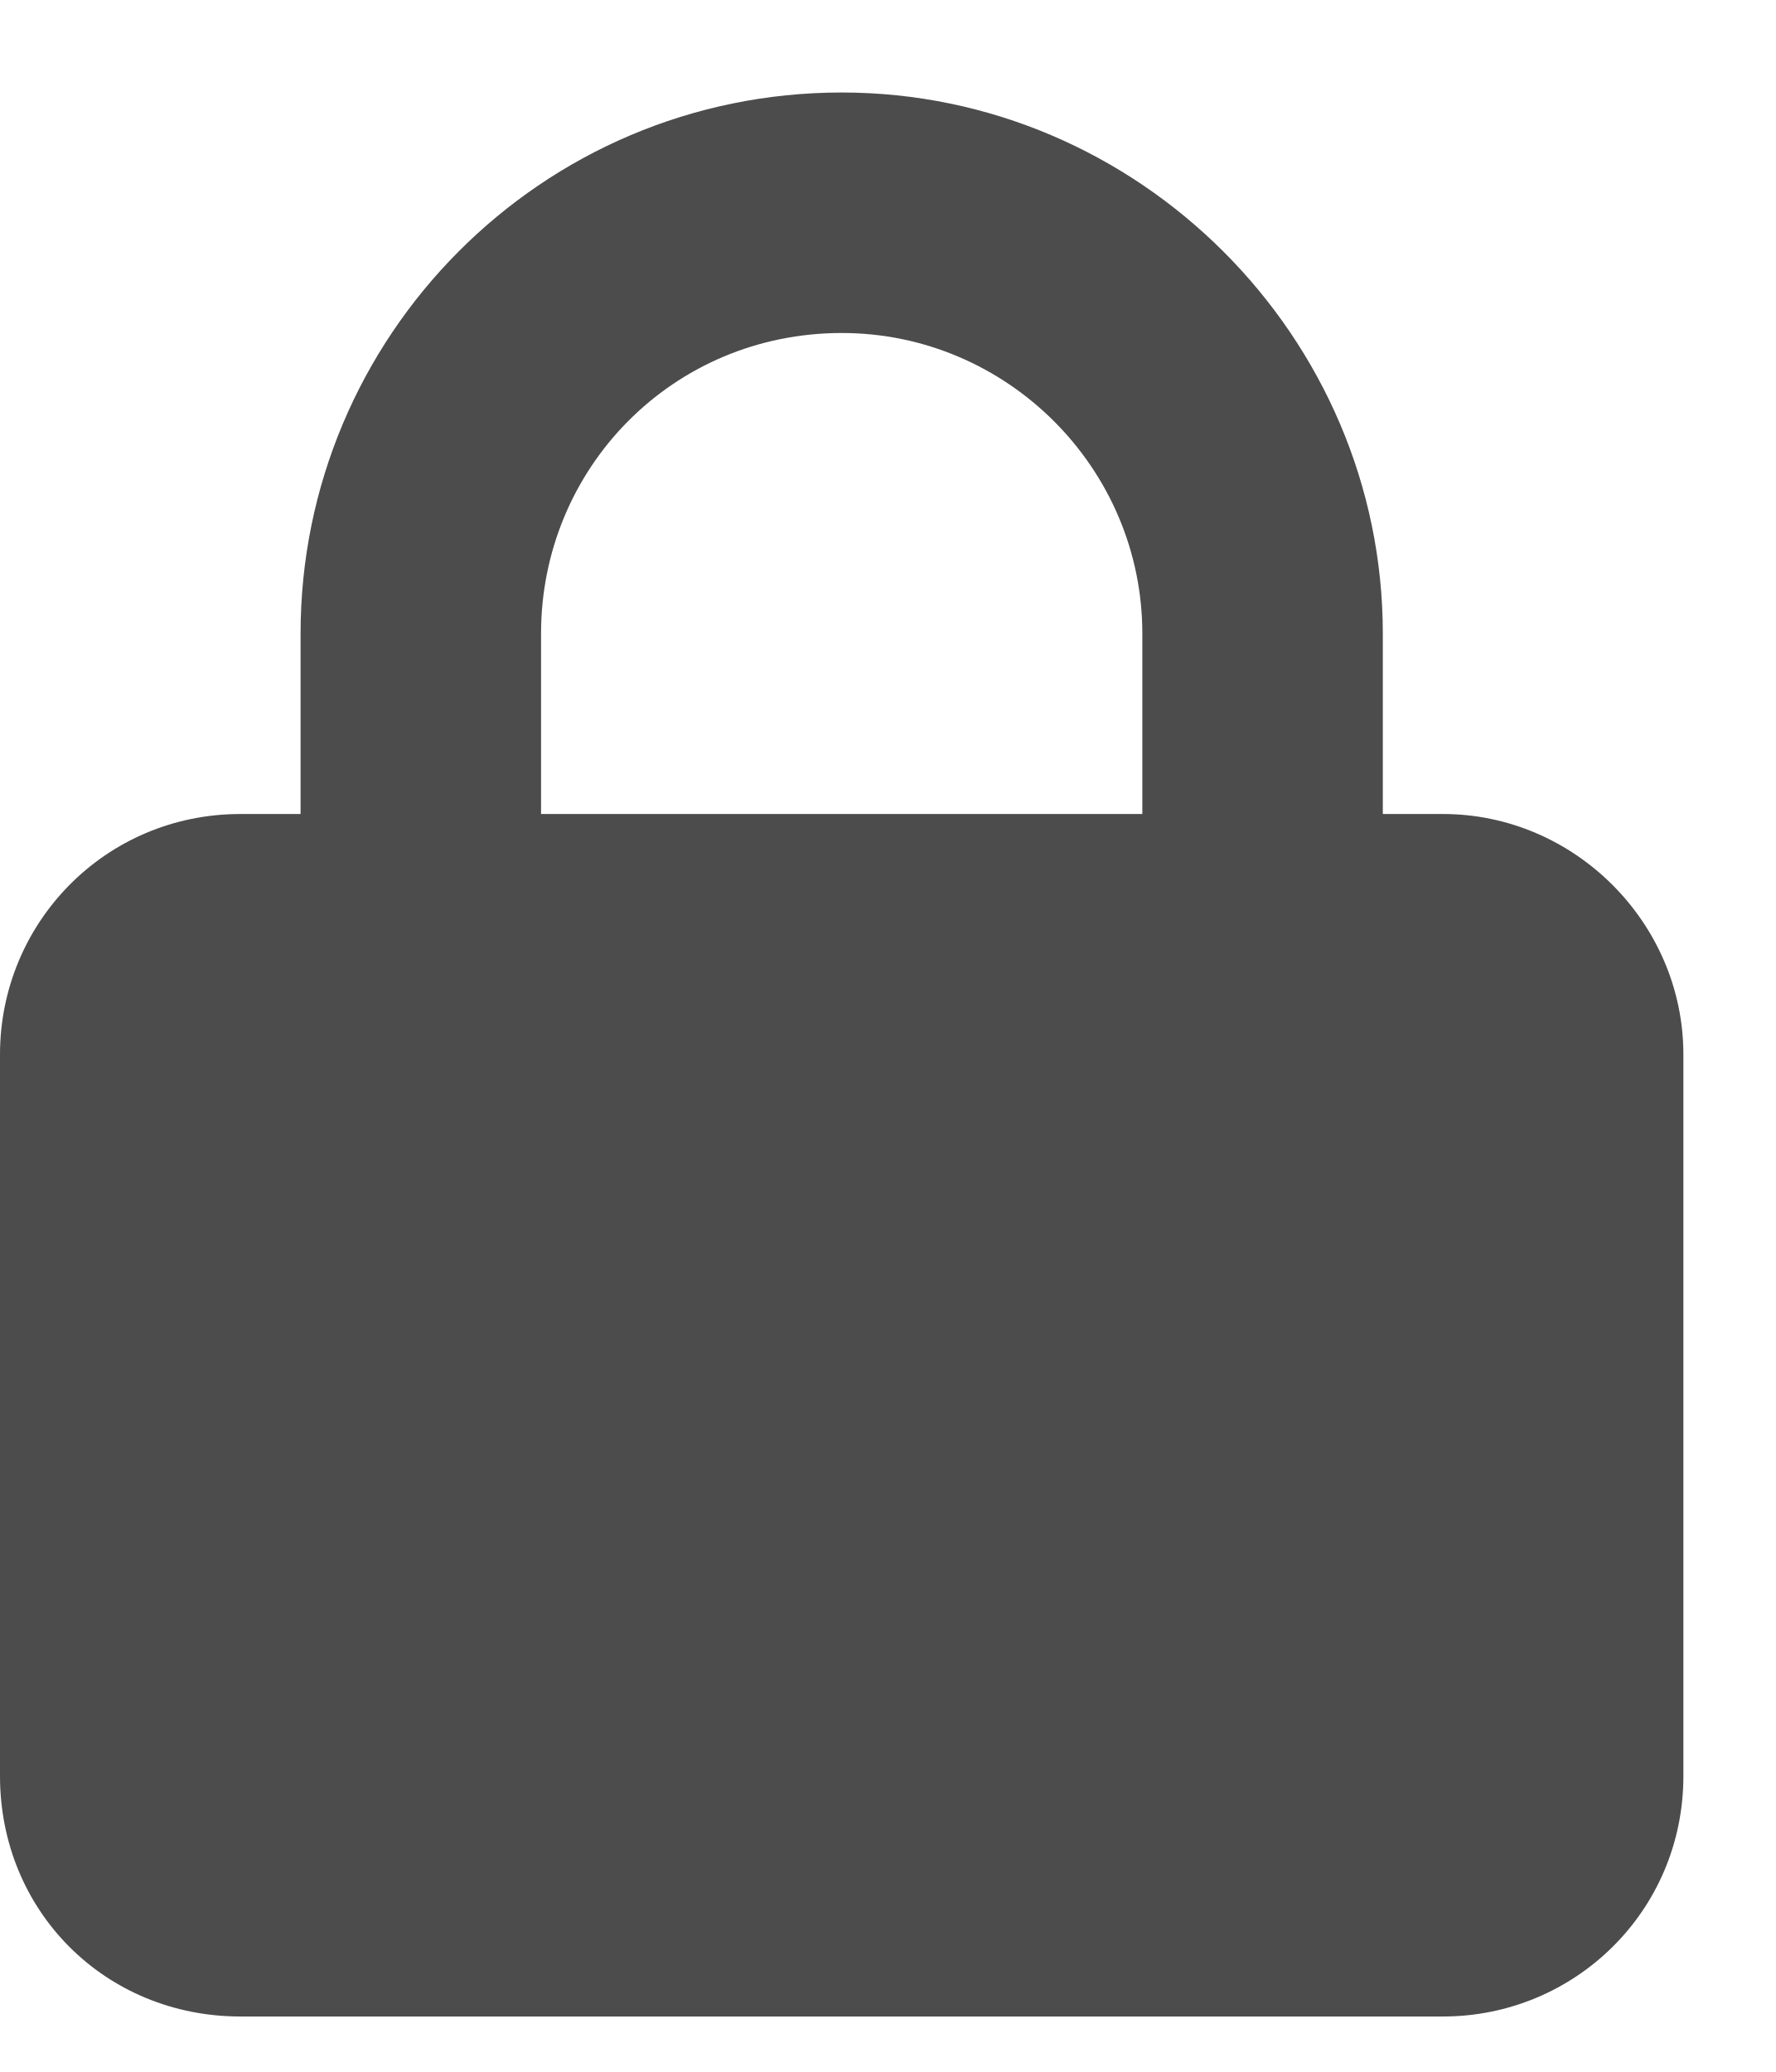
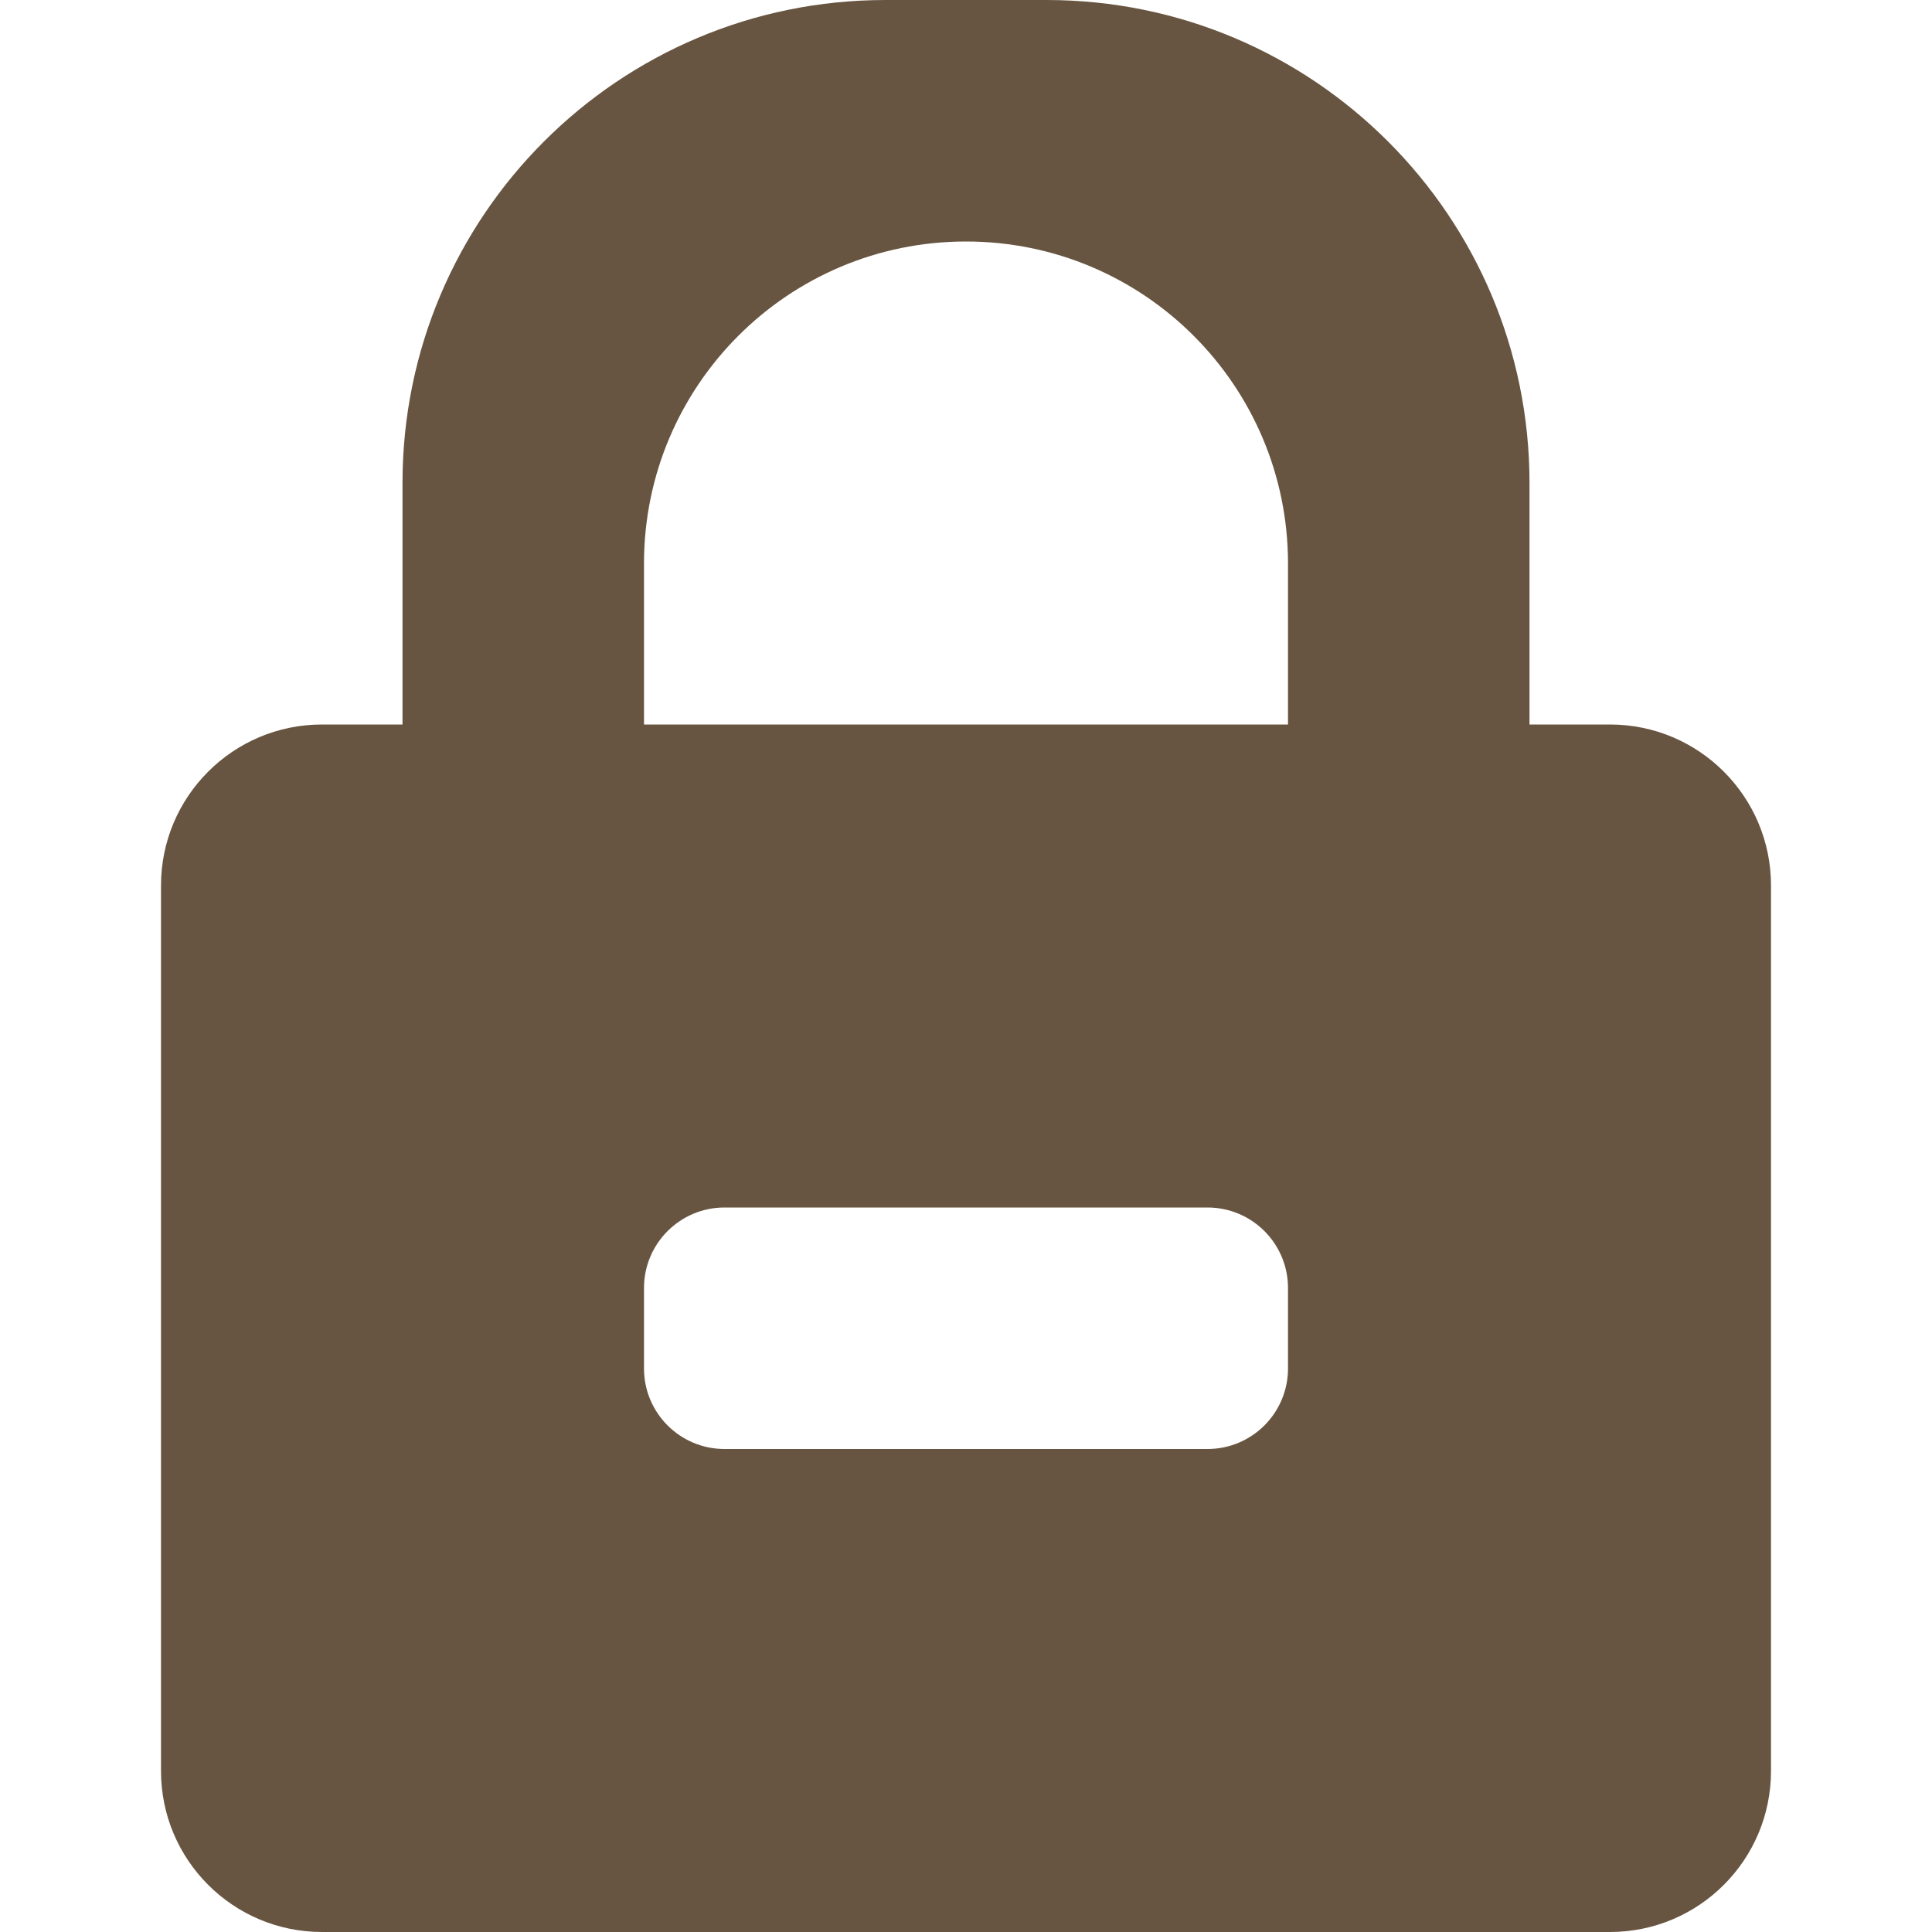
- <svg xmlns="http://www.w3.org/2000/svg" width="12" height="14" viewBox="0 0 12 14" fill="none">
-   <path d="M2.031 5.5V4.281C2.031 2.275 3.656 0.625 5.688 0.625C7.693 0.625 9.344 2.275 9.344 4.281V5.5H9.75C10.639 5.5 11.375 6.236 11.375 7.125V12C11.375 12.914 10.639 13.625 9.75 13.625H1.625C0.711 13.625 0 12.914 0 12V7.125C0 6.236 0.711 5.5 1.625 5.5H2.031ZM3.656 5.5H7.719V4.281C7.719 3.164 6.805 2.25 5.688 2.25C4.545 2.25 3.656 3.164 3.656 4.281V5.5Z" fill="#4C4C4C" />
+ <svg xmlns="http://www.w3.org/2000/svg" width="24" height="24" fill="none">
+   <path fill="#685541" fill-rule="evenodd" d="M5 6a6 6 0 0 1 6-6h2a6 6 0 0 1 6 6v3h1a2 2 0 0 1 2 2v11a2 2 0 0 1-2 2H4a2 2 0 0 1-2-2V11a2 2 0 0 1 2-2h1V6Zm3 3h8V7a4 4 0 0 0-8 0v2Zm0 7a1 1 0 0 1 1-1h6a1 1 0 0 1 1 1v1a1 1 0 0 1-1 1H9a1 1 0 0 1-1-1v-1Z" clip-rule="evenodd" />
</svg>
